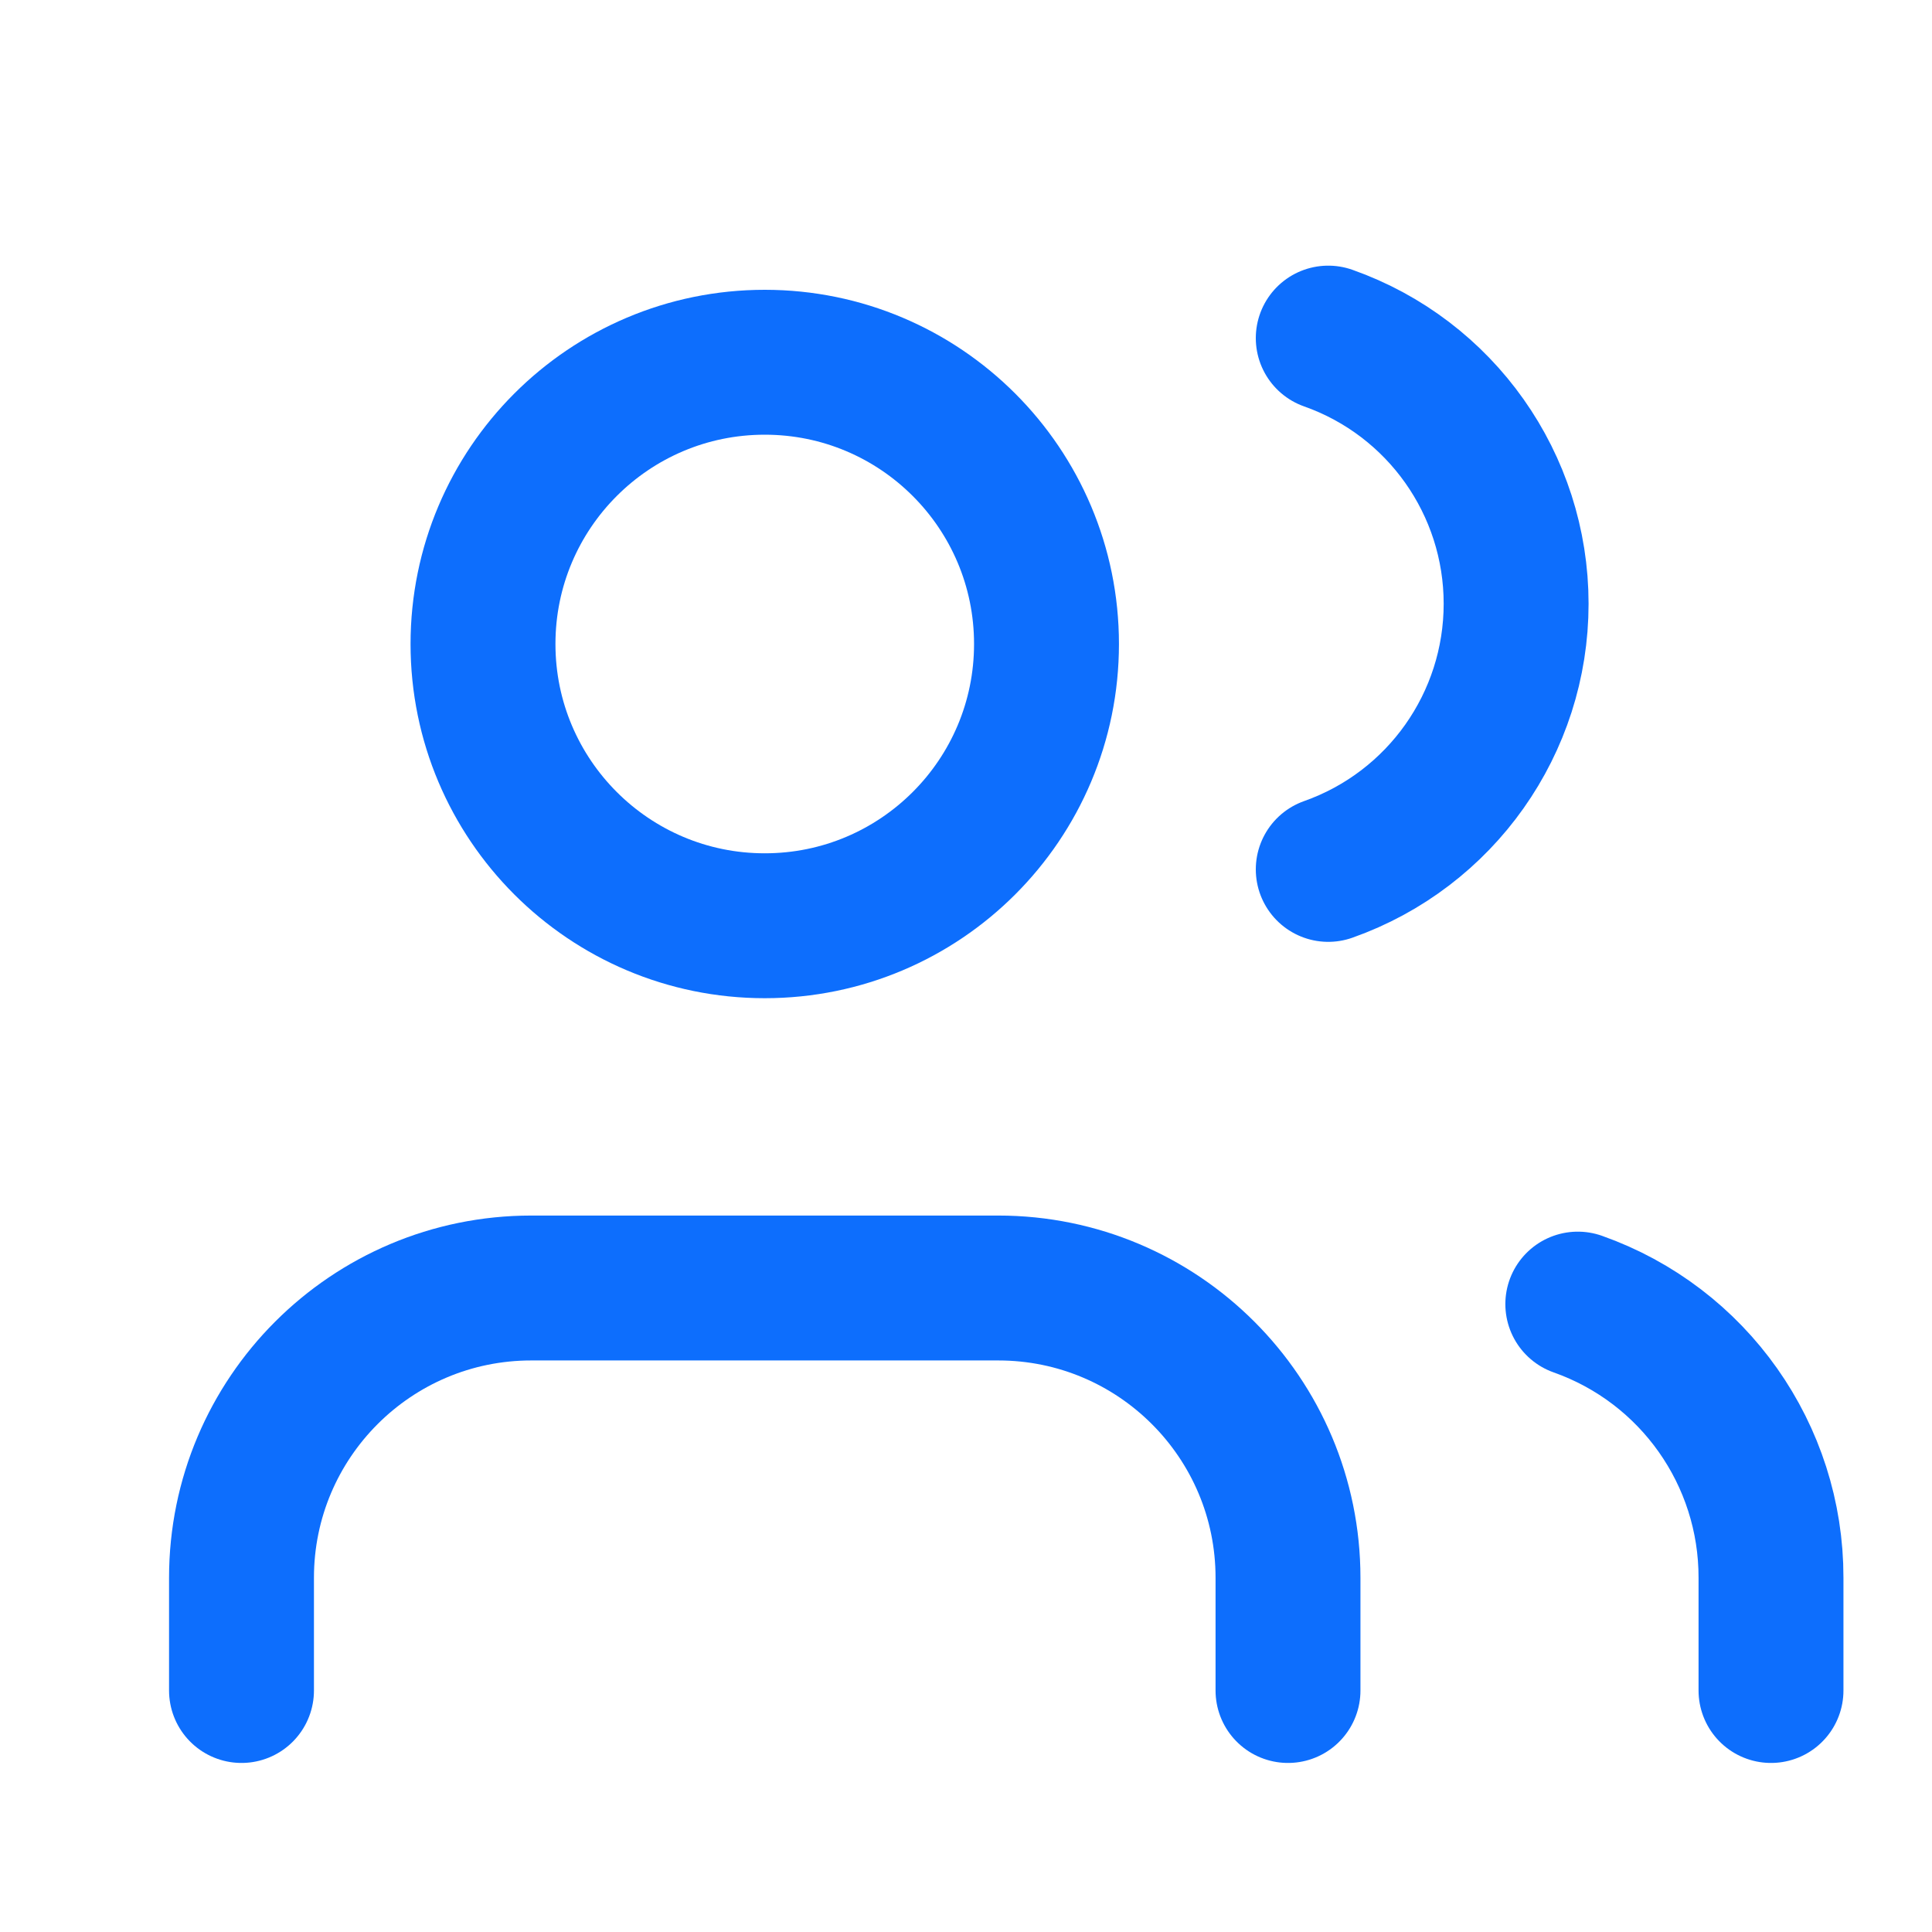
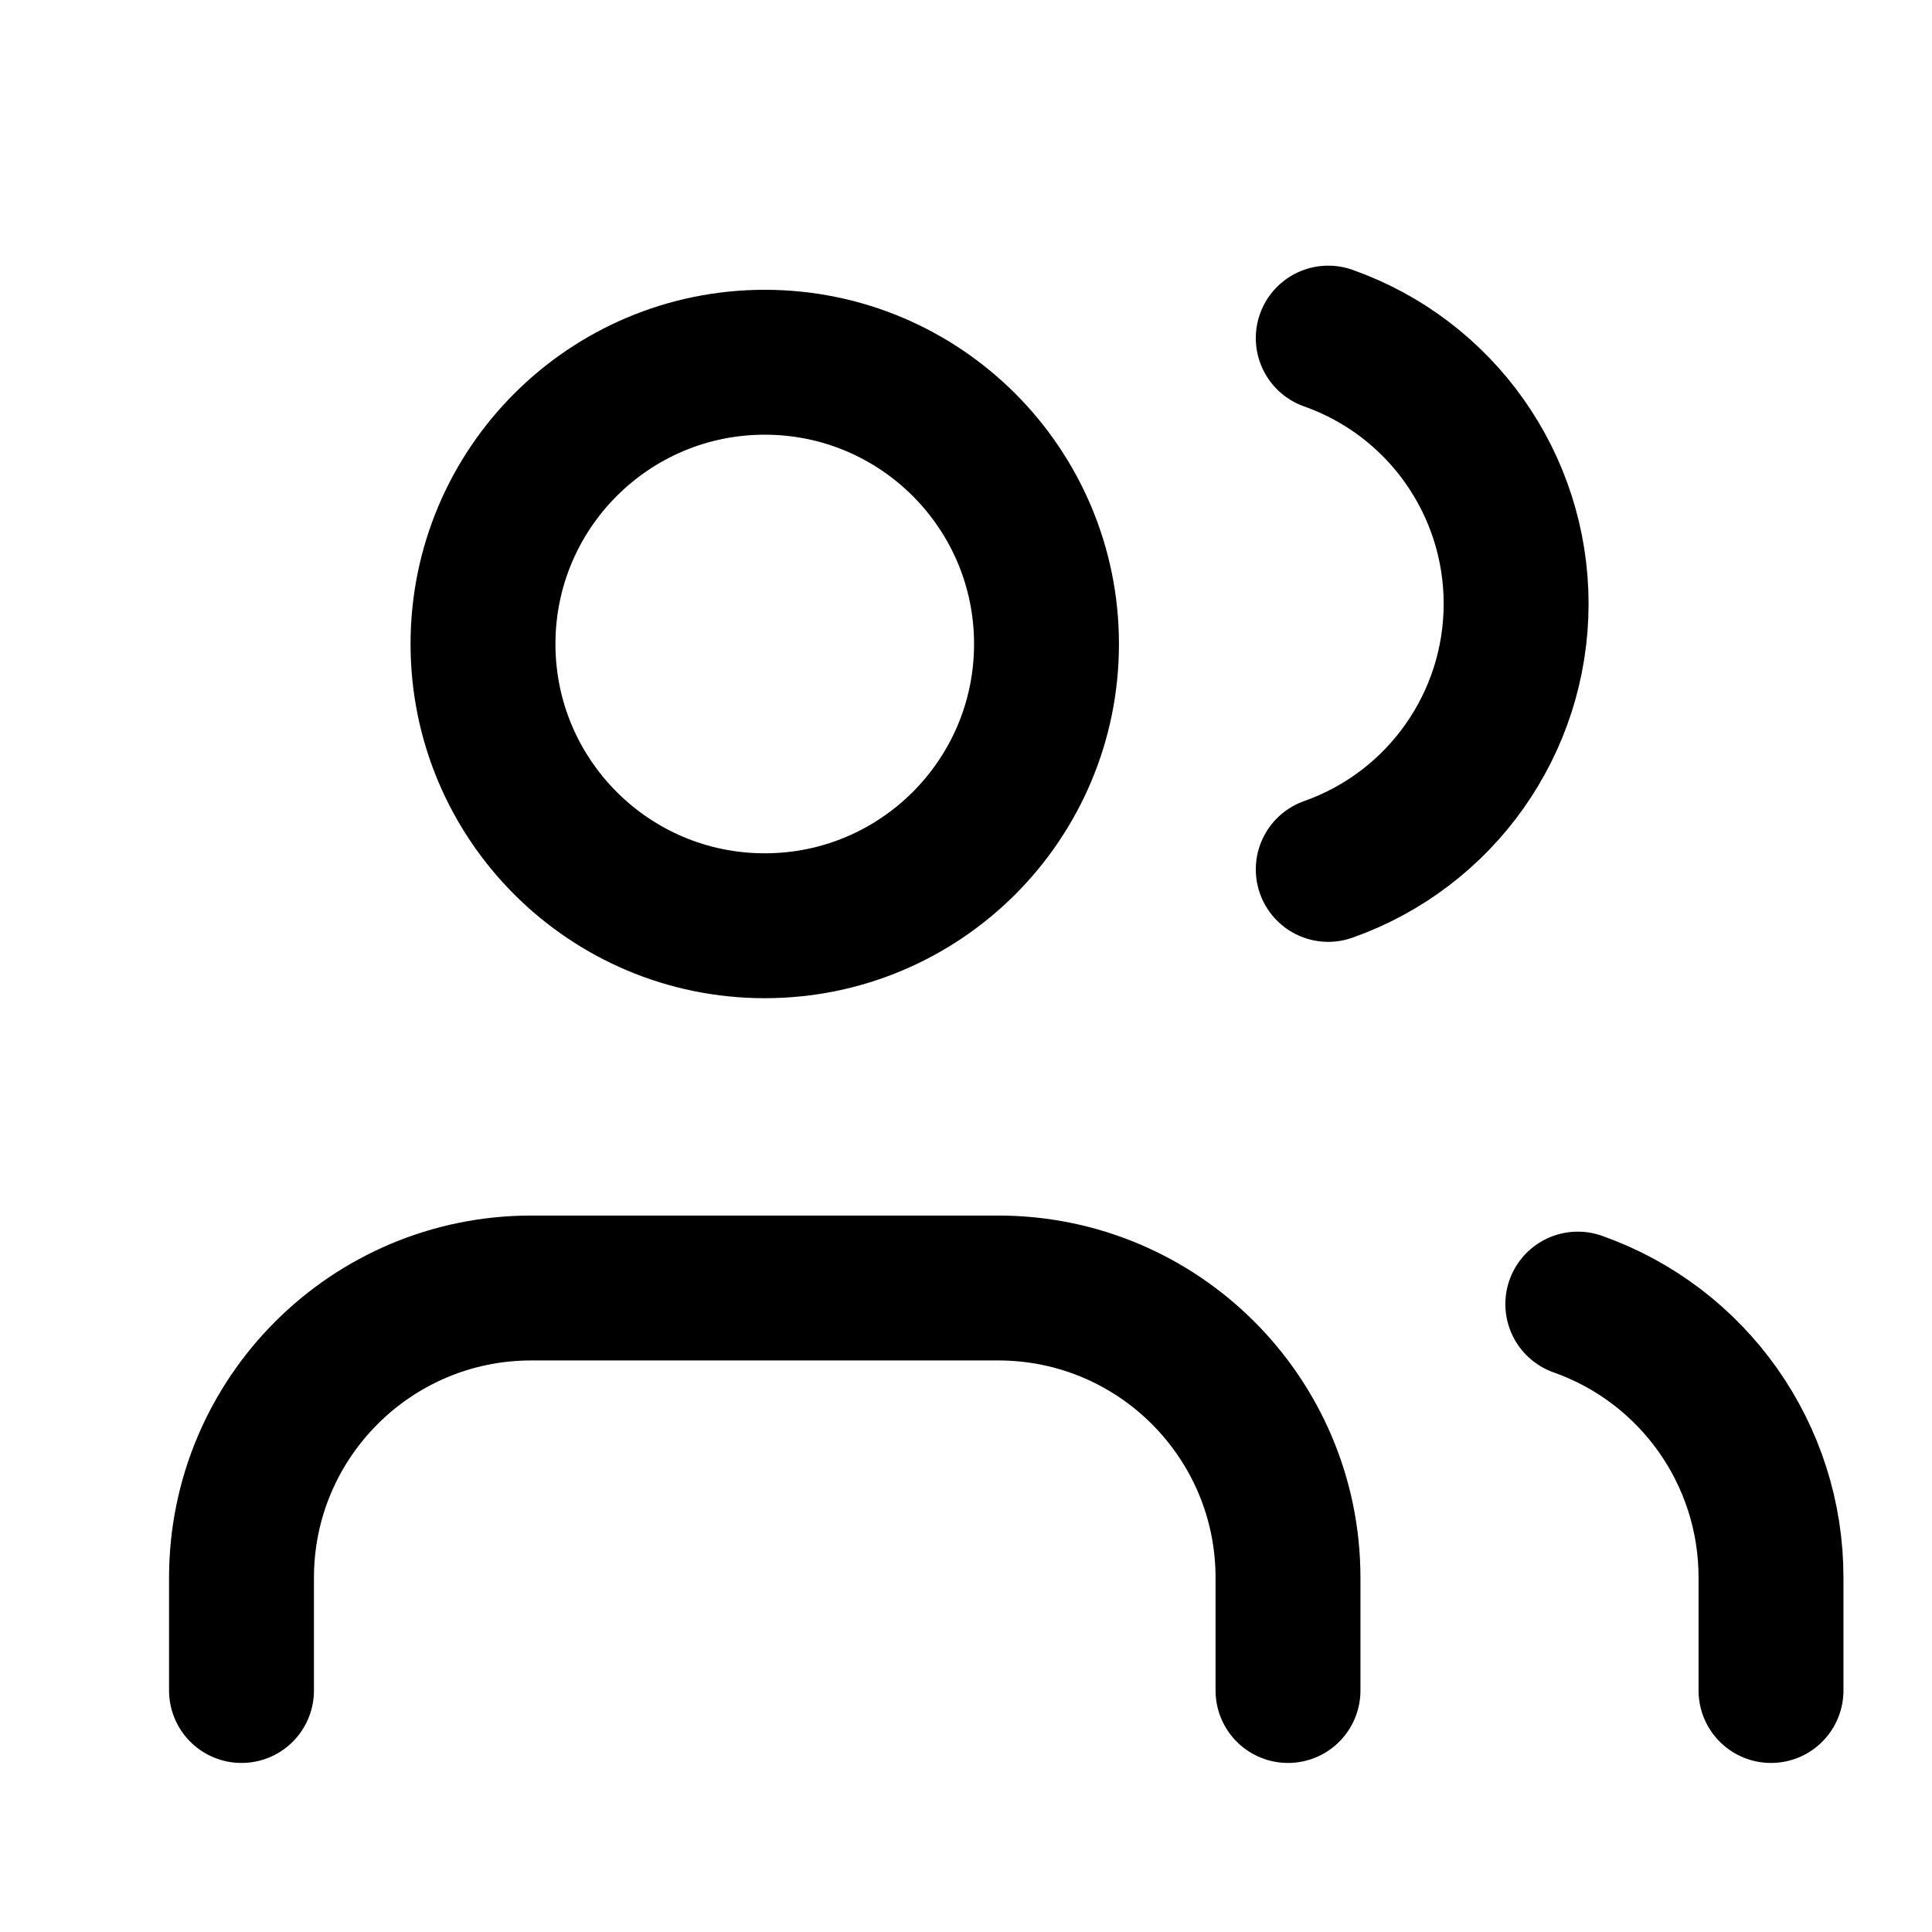
- <svg xmlns="http://www.w3.org/2000/svg" viewBox="0 0 24 24" fill="none" stroke="#0d6efd" stroke-width="1.8" stroke-linecap="round" stroke-linejoin="round">
+ <svg xmlns="http://www.w3.org/2000/svg" viewBox="0 0 24 24" fill="none" stroke="#000000" stroke-width="1.8" stroke-linecap="round" stroke-linejoin="round">
  <path d="M16 21v-1.4a3.6 3.6 0 0 0-3.6-3.6H6.6A3.6 3.6 0 0 0 3 19.6V21" />
  <circle cx="9.5" cy="8" r="3.5" />
  <path d="M22 21v-1.4a3.6 3.6 0 0 0-2.4-3.4" />
  <path d="M16.5 4.2a3.5 3.5 0 0 1 0 6.6" />
</svg>
